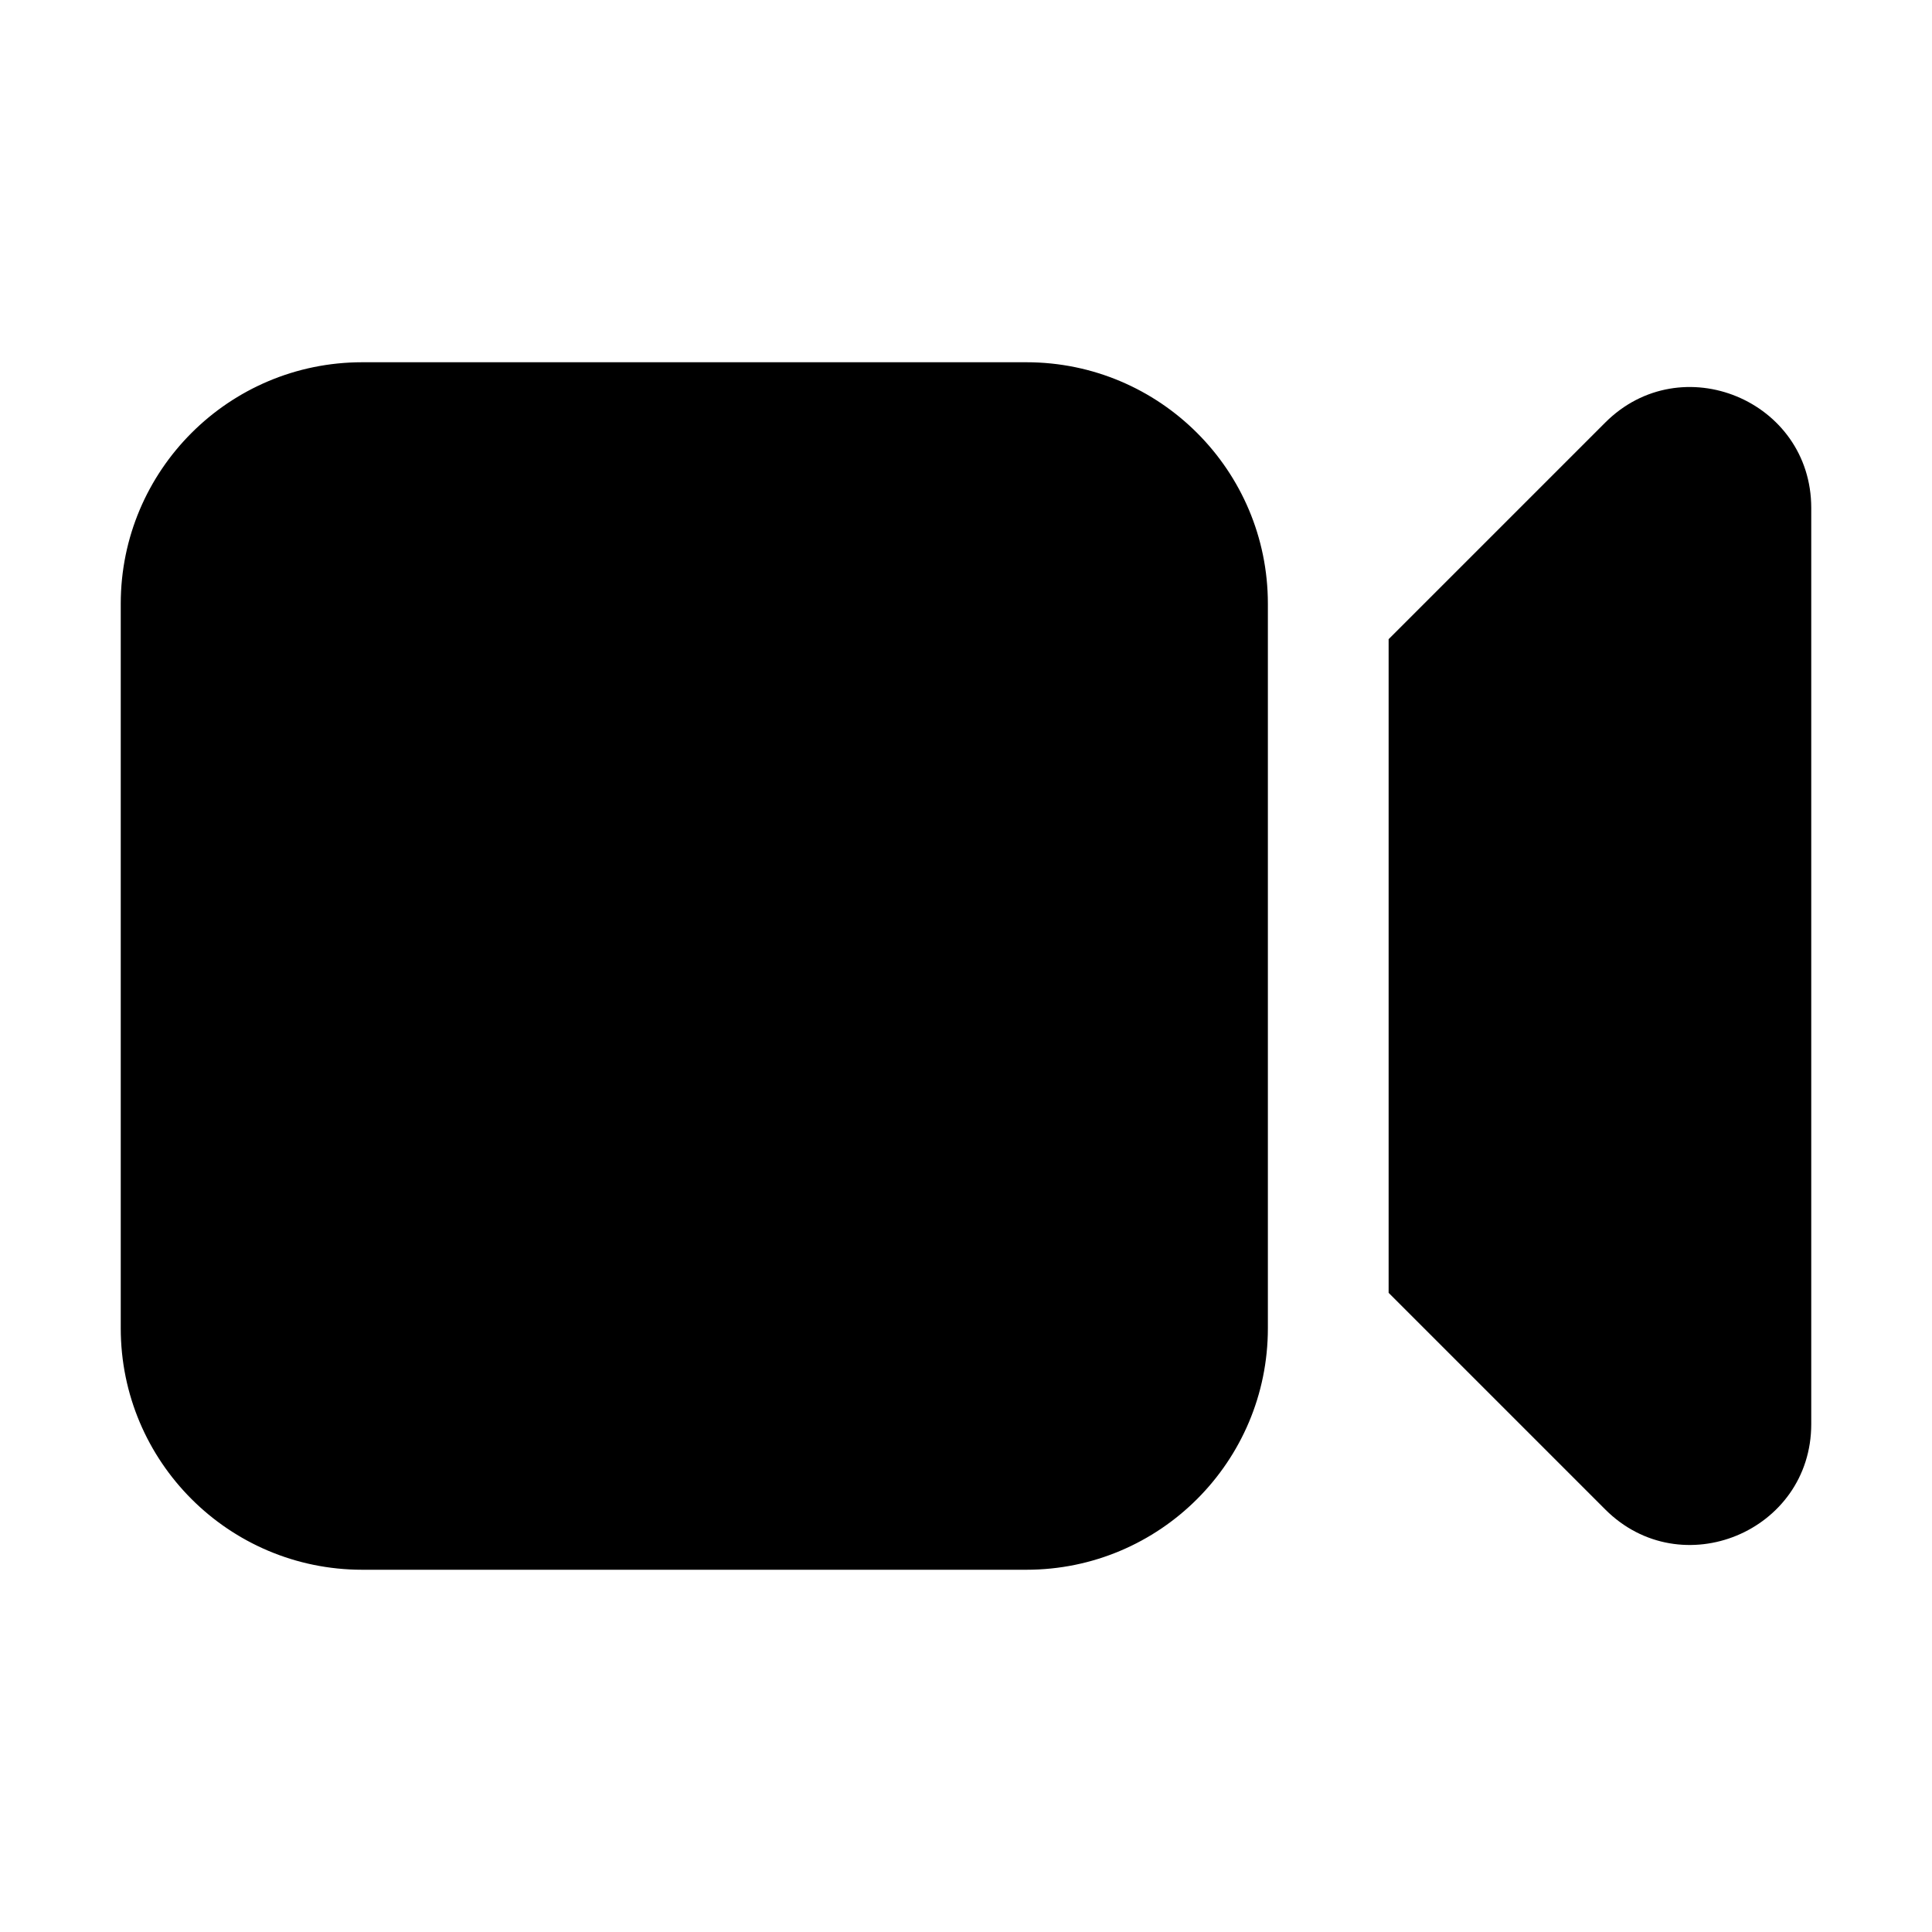
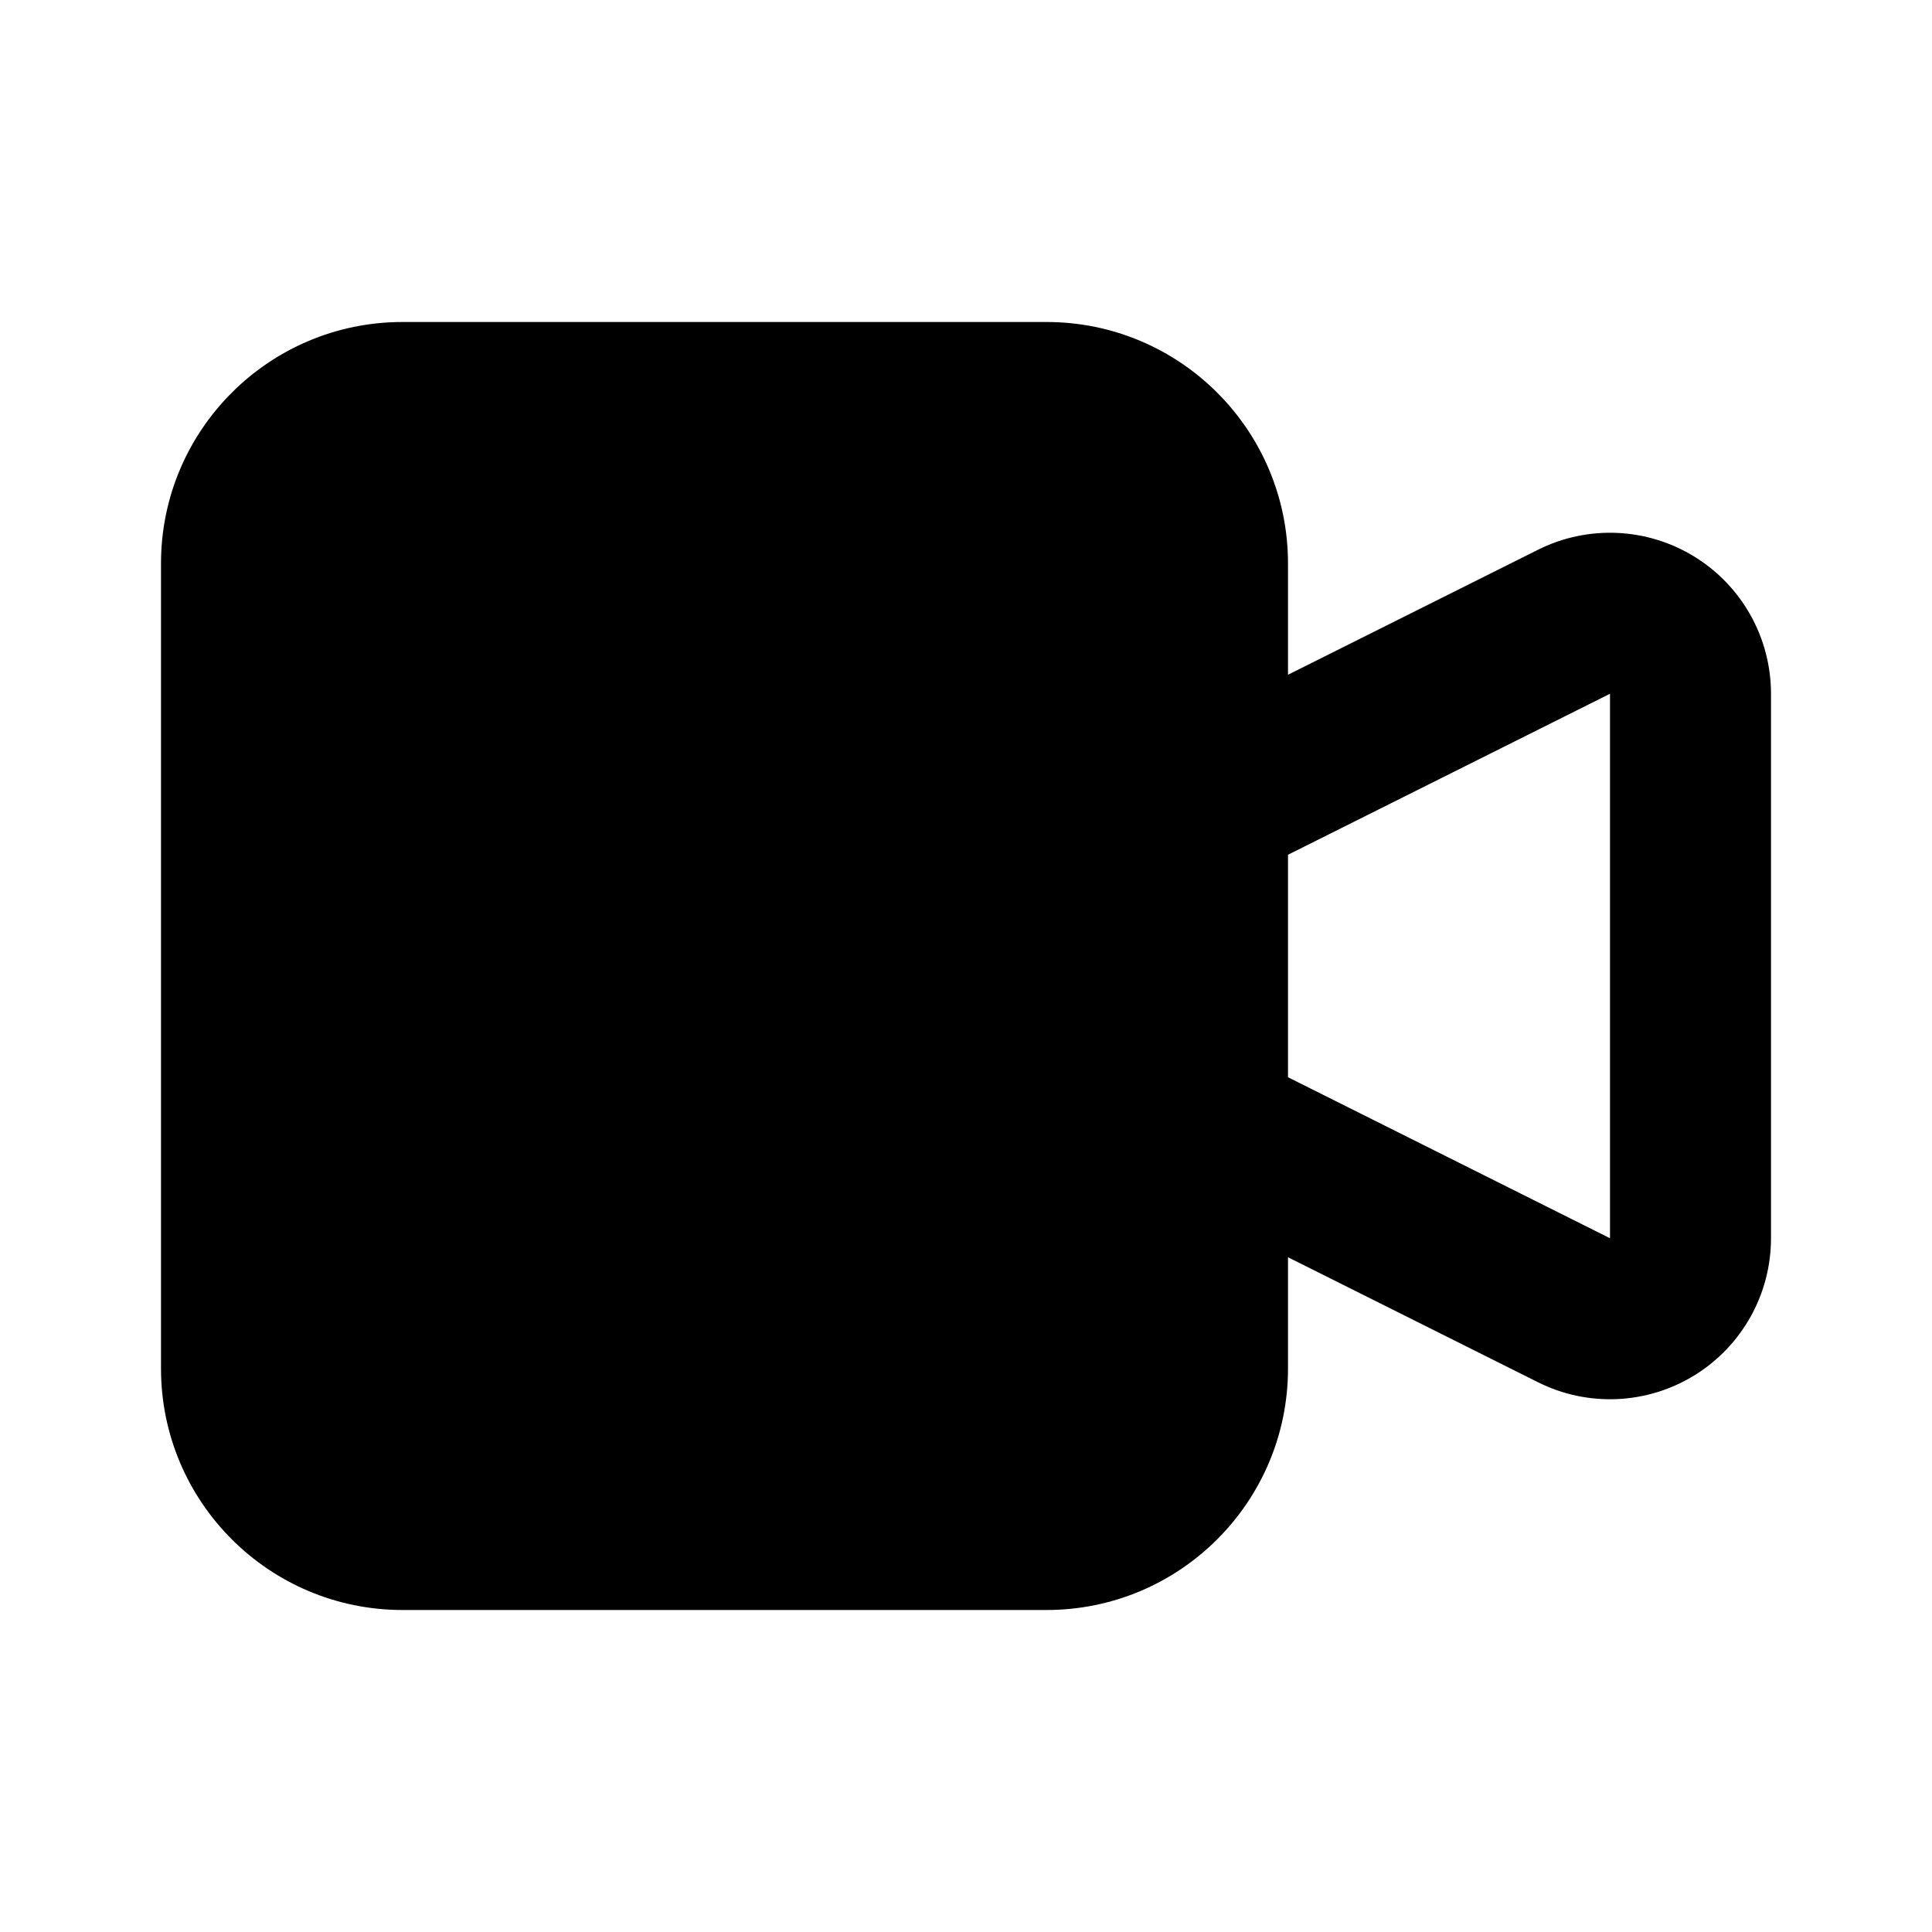
- <svg xmlns="http://www.w3.org/2000/svg" viewBox="0 0 24 24" fill="currentColor" aria-hidden="true">
-   <path d="M4.5 4.5a3 3 0 00-3 3v9a3 3 0 003 3h8.25a3 3 0 003-3v-9a3 3 0 00-3-3H4.5zM19.94 18.75l-2.69-2.69V7.94l2.69-2.69c.944-.945 2.56-.276 2.56 1.06v11.38c0 1.336-1.616 2.005-2.56 1.06z" />
+ <svg xmlns="http://www.w3.org/2000/svg" width="24" height="24" fill="none" viewBox="0 0 24 24">
+   <path fill="currentColor" fill-rule="evenodd" d="M2 7a3 3 0 0 1 3-3h8a3 3 0 0 1 3 3v1.382l3.106-1.553A2 2 0 0 1 22 8.618v6.764a2 2 0 0 1-2.894 1.789L16 15.618V17a3 3 0 0 1-3 3H5a3 3 0 0 1-3-3V7Zm14 6.382 4 2V8.618l-4 2v2.764Z" clip-rule="evenodd" />
</svg>
